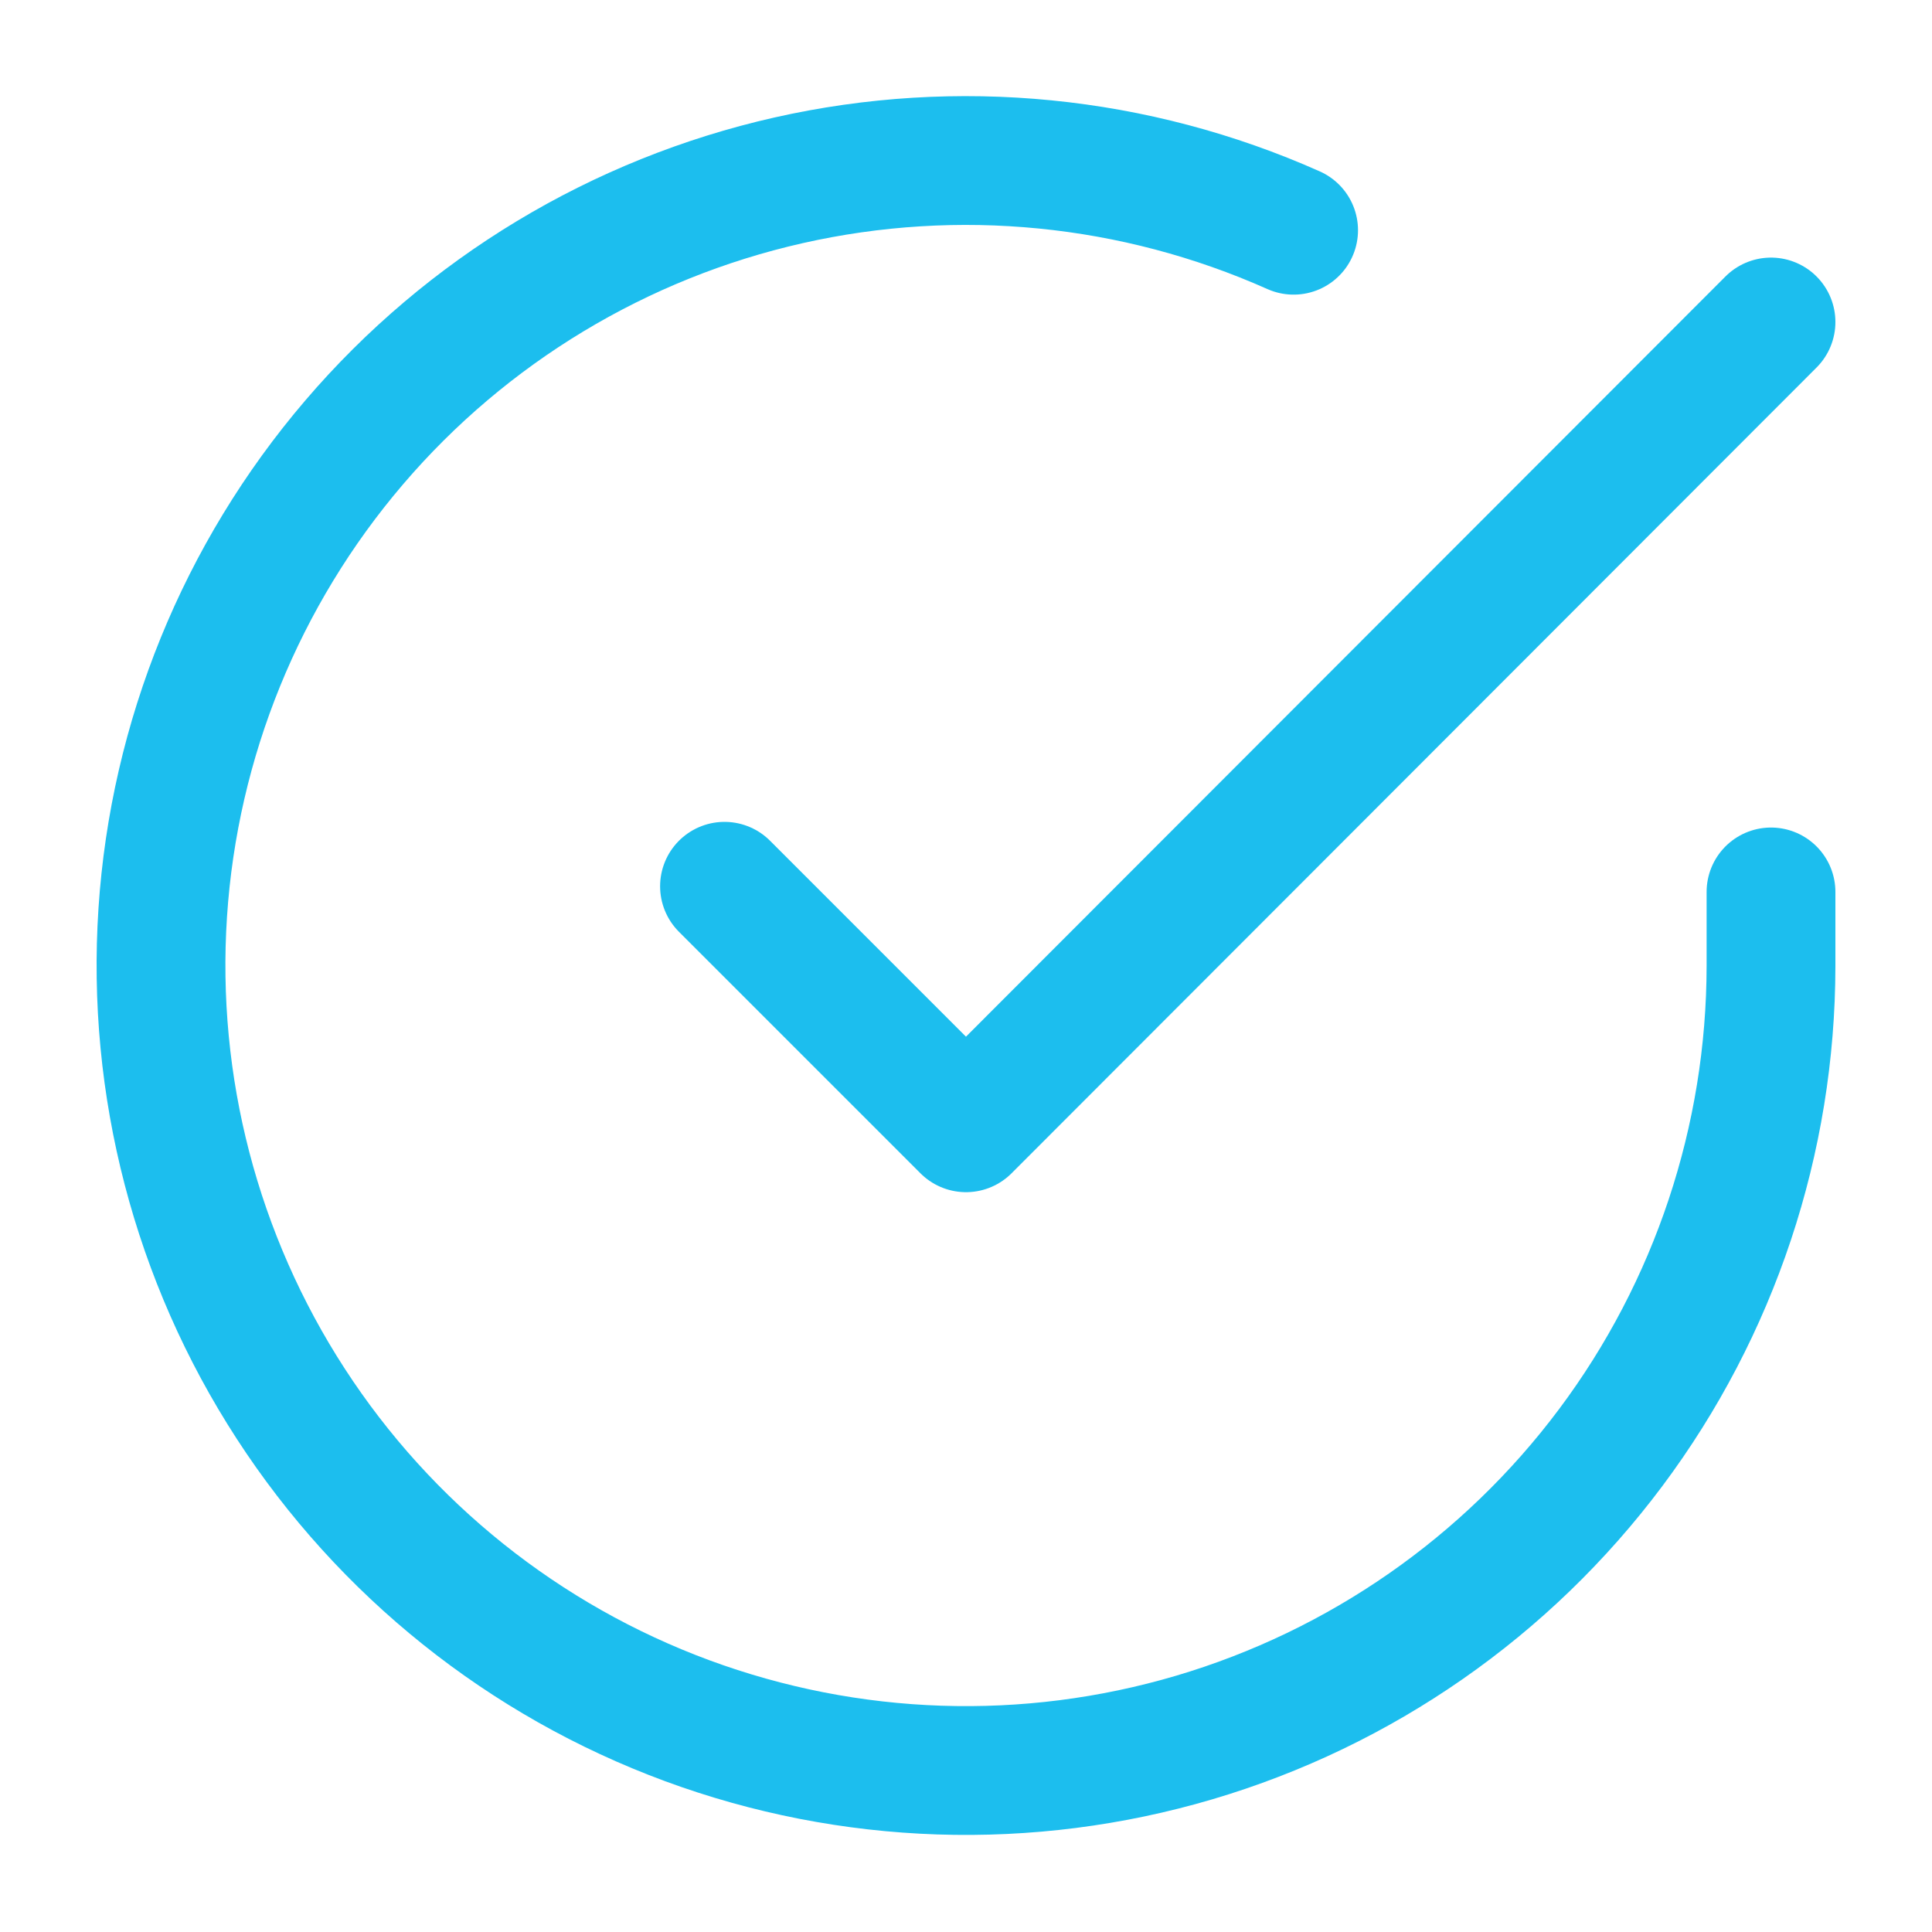
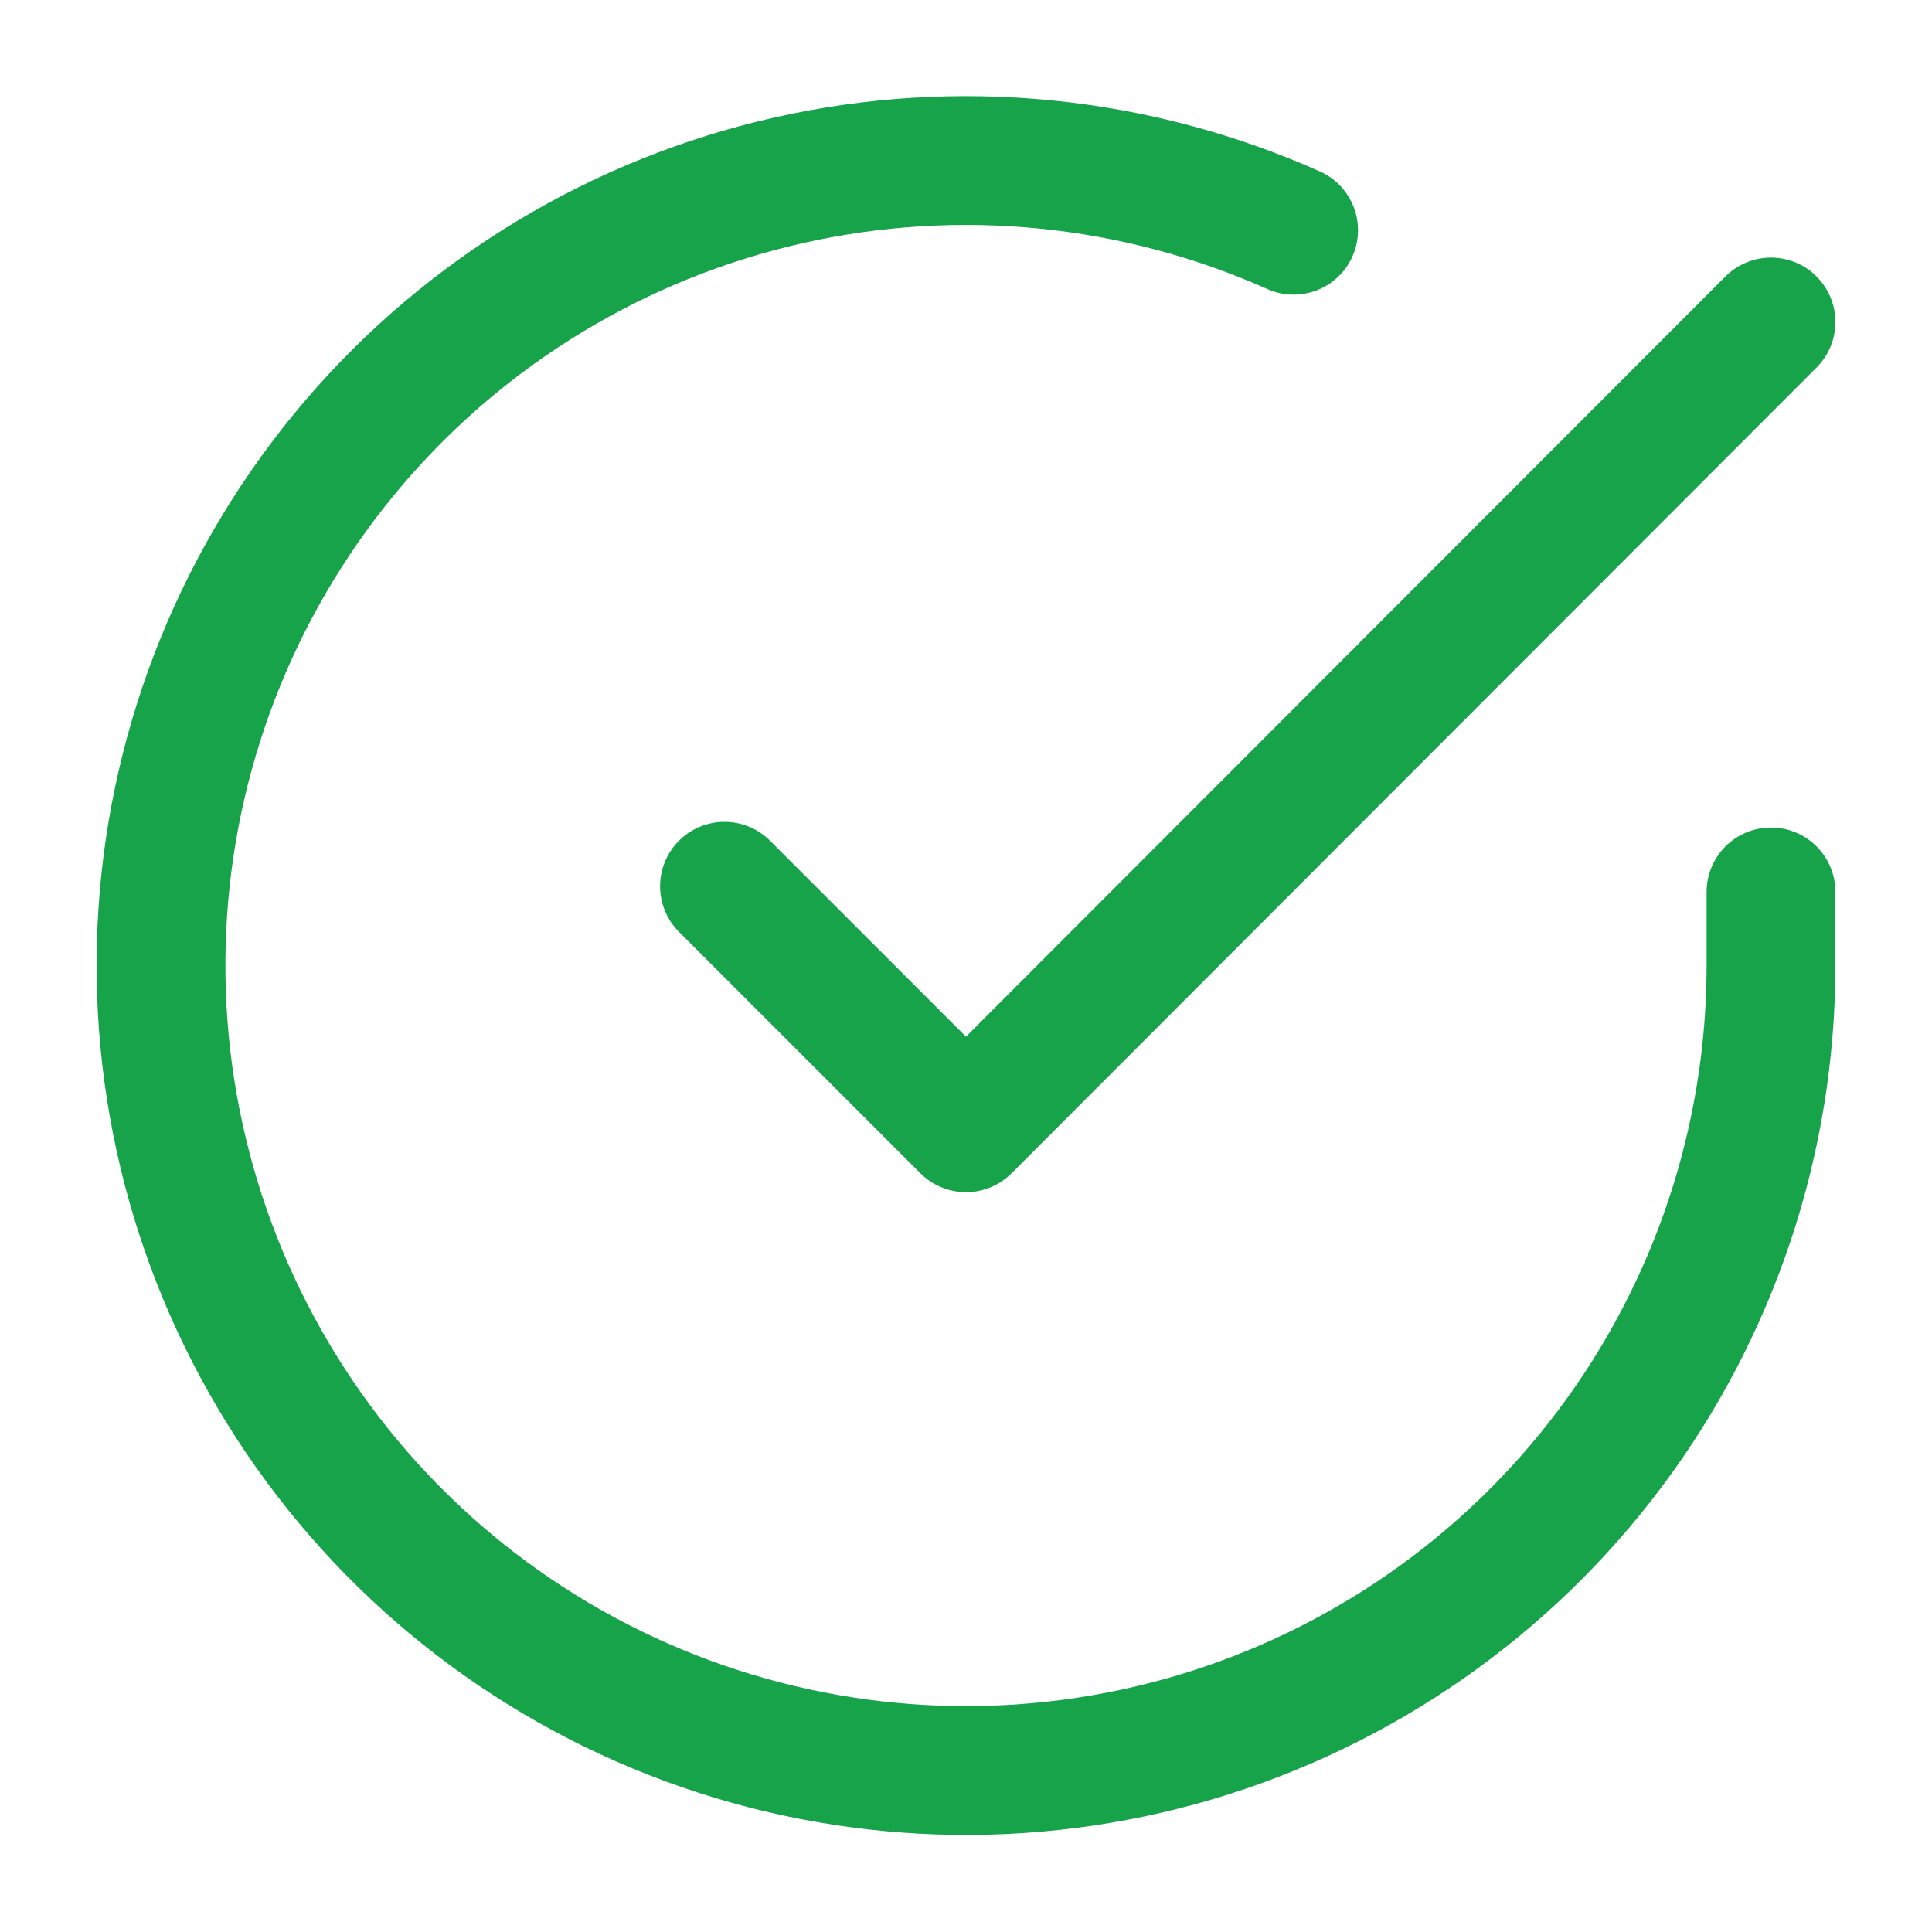
<svg xmlns="http://www.w3.org/2000/svg" width="30" height="30" viewBox="0 0 30 30" fill="none">
-   <path d="M27.5 13.85V15C27.498 17.695 26.626 20.318 25.012 22.477C23.398 24.636 21.129 26.216 18.544 26.98C15.959 27.744 13.197 27.652 10.668 26.718C8.14 25.784 5.981 24.058 4.514 21.796C3.047 19.535 2.35 16.86 2.527 14.17C2.704 11.481 3.747 8.92 5.498 6.871C7.249 4.822 9.616 3.394 12.245 2.8C14.874 2.206 17.625 2.478 20.087 3.575" stroke="#1CBEEE" stroke-width="2" stroke-linecap="round" stroke-linejoin="round" />
-   <path d="M27.5 5L15 17.512L11.25 13.762" stroke="#1CBEEE" stroke-width="2" stroke-linecap="round" stroke-linejoin="round" />
+   <path d="M27.5 13.85V15C27.498 17.695 26.626 20.318 25.012 22.477C23.398 24.636 21.129 26.216 18.544 26.98C15.959 27.744 13.197 27.652 10.668 26.718C8.14 25.784 5.981 24.058 4.514 21.796C3.047 19.535 2.35 16.86 2.527 14.17C2.704 11.481 3.747 8.92 5.498 6.871C7.249 4.822 9.616 3.394 12.245 2.8C14.874 2.206 17.625 2.478 20.087 3.575" stroke="#16a34a" stroke-width="2" stroke-linecap="round" stroke-linejoin="round" />
+   <path d="M27.5 5L15 17.512L11.25 13.762" stroke="#16a34a" stroke-width="2" stroke-linecap="round" stroke-linejoin="round" />
</svg>
